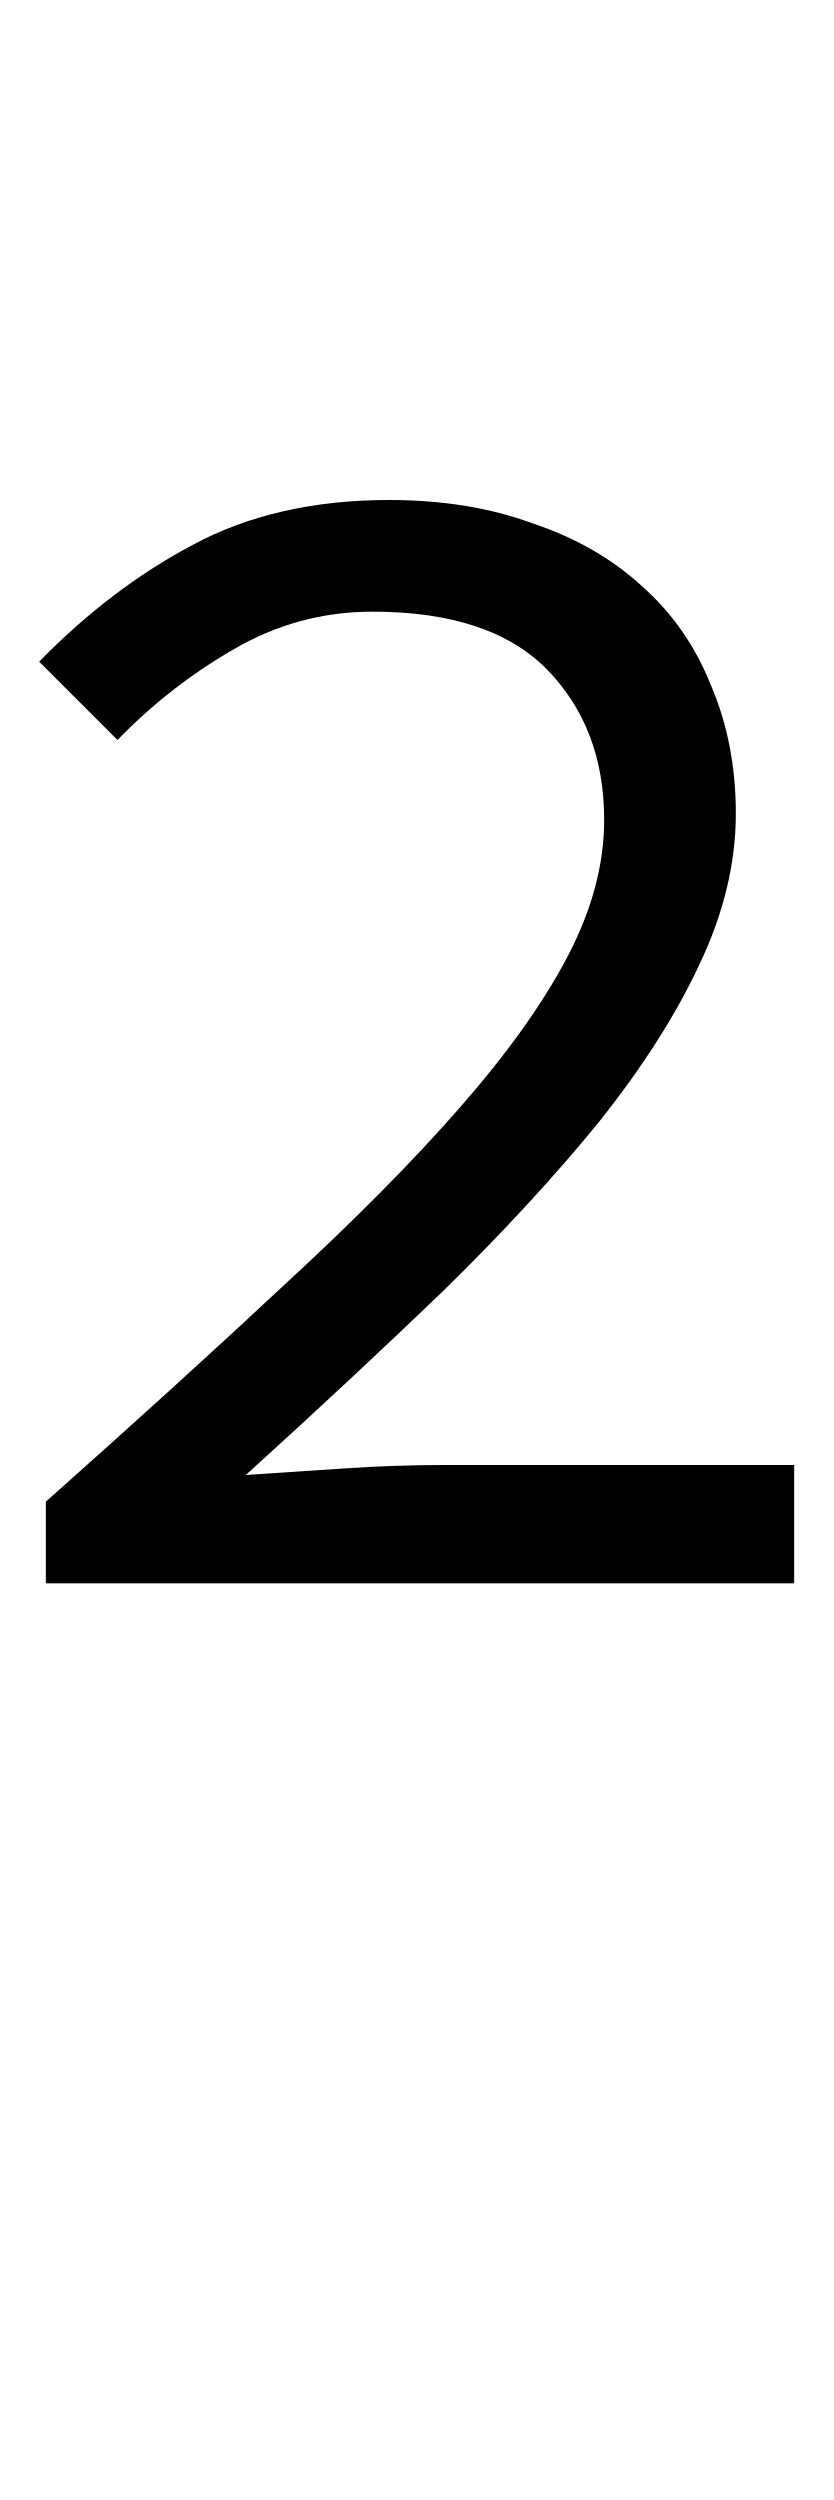
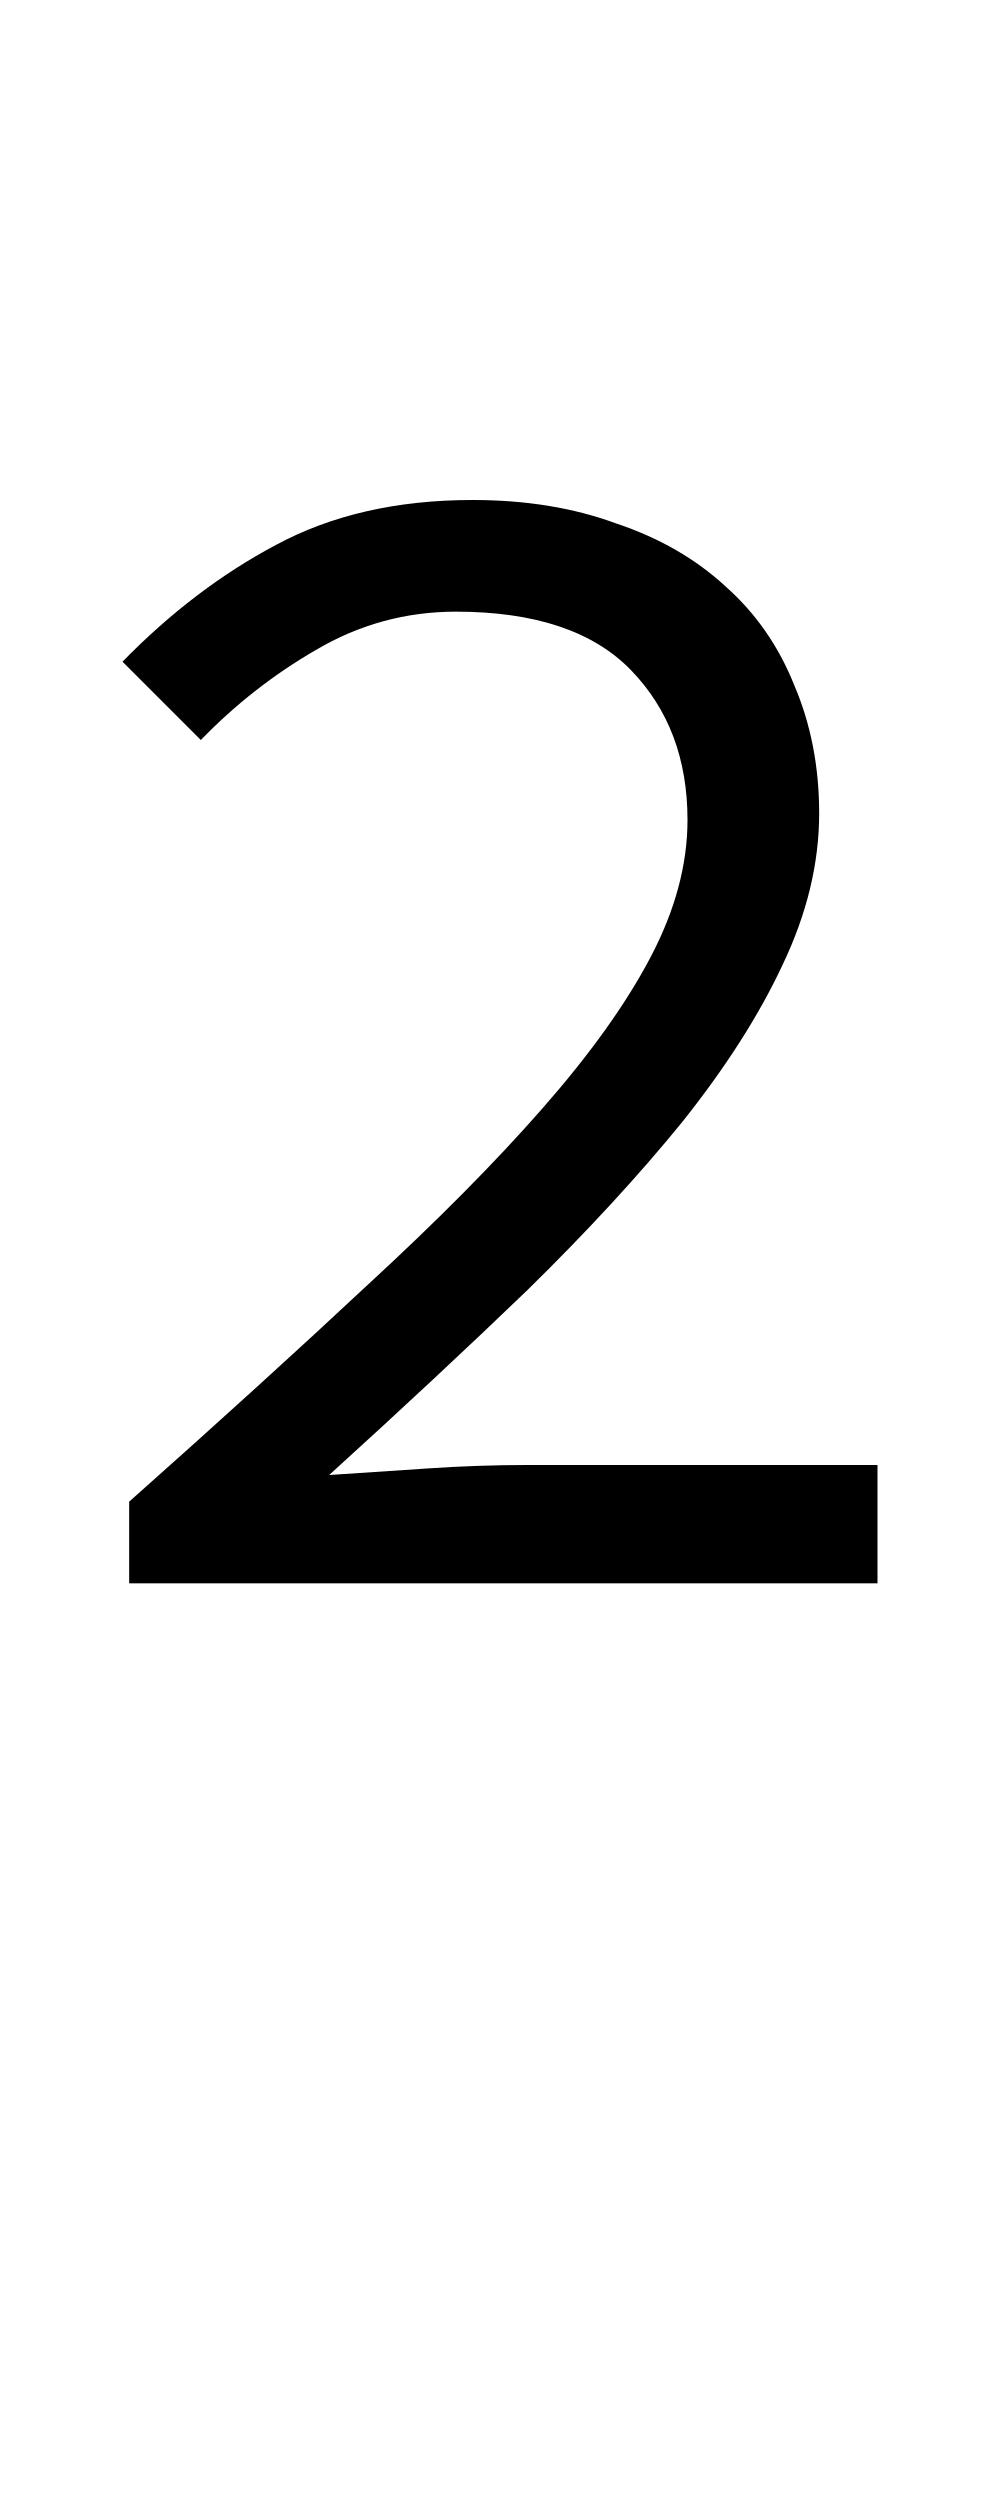
- <svg xmlns="http://www.w3.org/2000/svg" version="1.1" viewBox="0 0 50 150">
-   <path fill="#000" d="m0,15 m2.75 80v-4.9q8.1-7.2 14.3-13 6.3-5.8 10.5-10.6 4.3-4.9 6.5-9.1t2.2-8.2q0-5.5-3.4-9t-10.5-3.5q-4.5 0-8.4 2.3-3.8 2.2-6.9 5.4l-4.7-4.7q4.3-4.4 9.2-7 5-2.7 11.8-2.7 4.8 0 8.6 1.4 3.9 1.3 6.6 3.8 2.7 2.4 4.1 5.9 1.5 3.5 1.5 7.7 0 4.5-2.2 9.1-2.1 4.5-6 9.4-3.9 4.8-9.3 10.1-5.4 5.2-11.9 11.1 3-.2 6-.4t5.9-.2h21v7.1z" />
+ <svg xmlns="http://www.w3.org/2000/svg" version="1.1" viewBox="0 0 60 150">
+   <path fill="#000" d="m5,15 m2.75 80v-4.9q8.1-7.2 14.3-13 6.3-5.8 10.5-10.6 4.3-4.9 6.5-9.1t2.2-8.2q0-5.5-3.4-9t-10.5-3.5q-4.5 0-8.4 2.3-3.8 2.2-6.9 5.4l-4.7-4.7q4.3-4.4 9.2-7 5-2.7 11.8-2.7 4.8 0 8.6 1.4 3.9 1.3 6.6 3.8 2.7 2.4 4.1 5.9 1.5 3.5 1.5 7.7 0 4.5-2.2 9.1-2.1 4.5-6 9.4-3.9 4.8-9.3 10.1-5.4 5.2-11.9 11.1 3-.2 6-.4t5.9-.2h21v7.1z" />
</svg>
